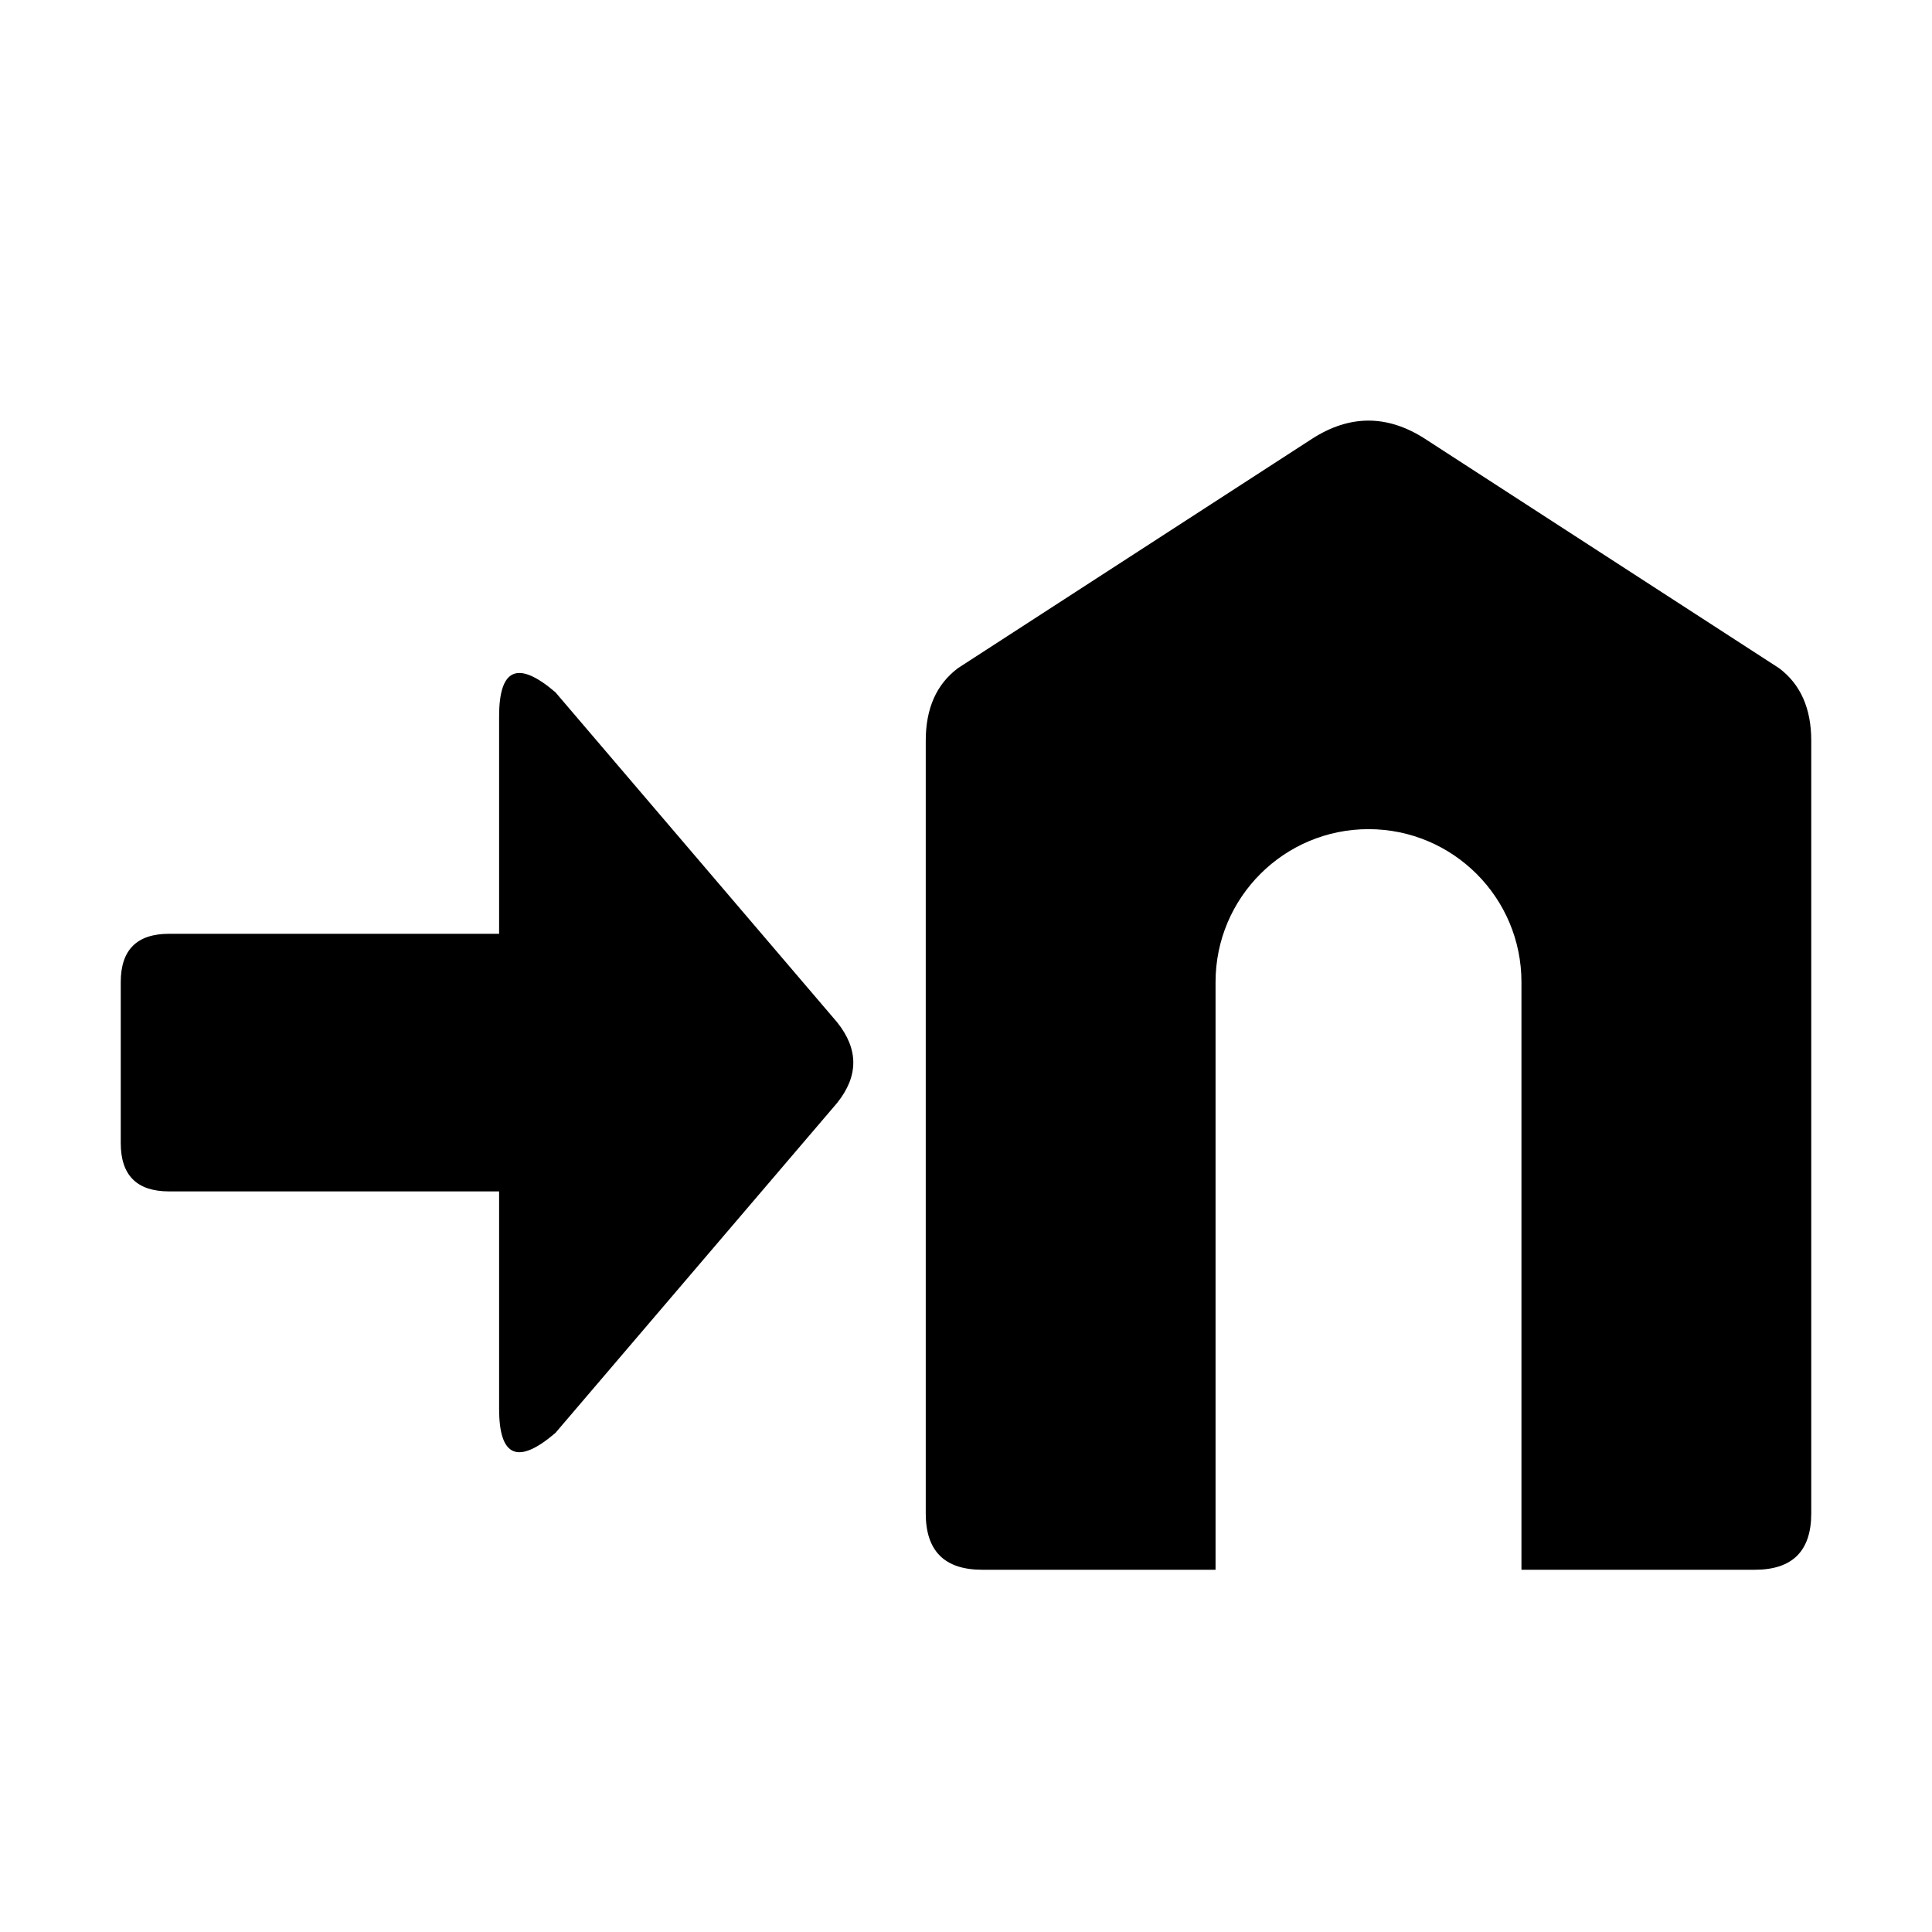
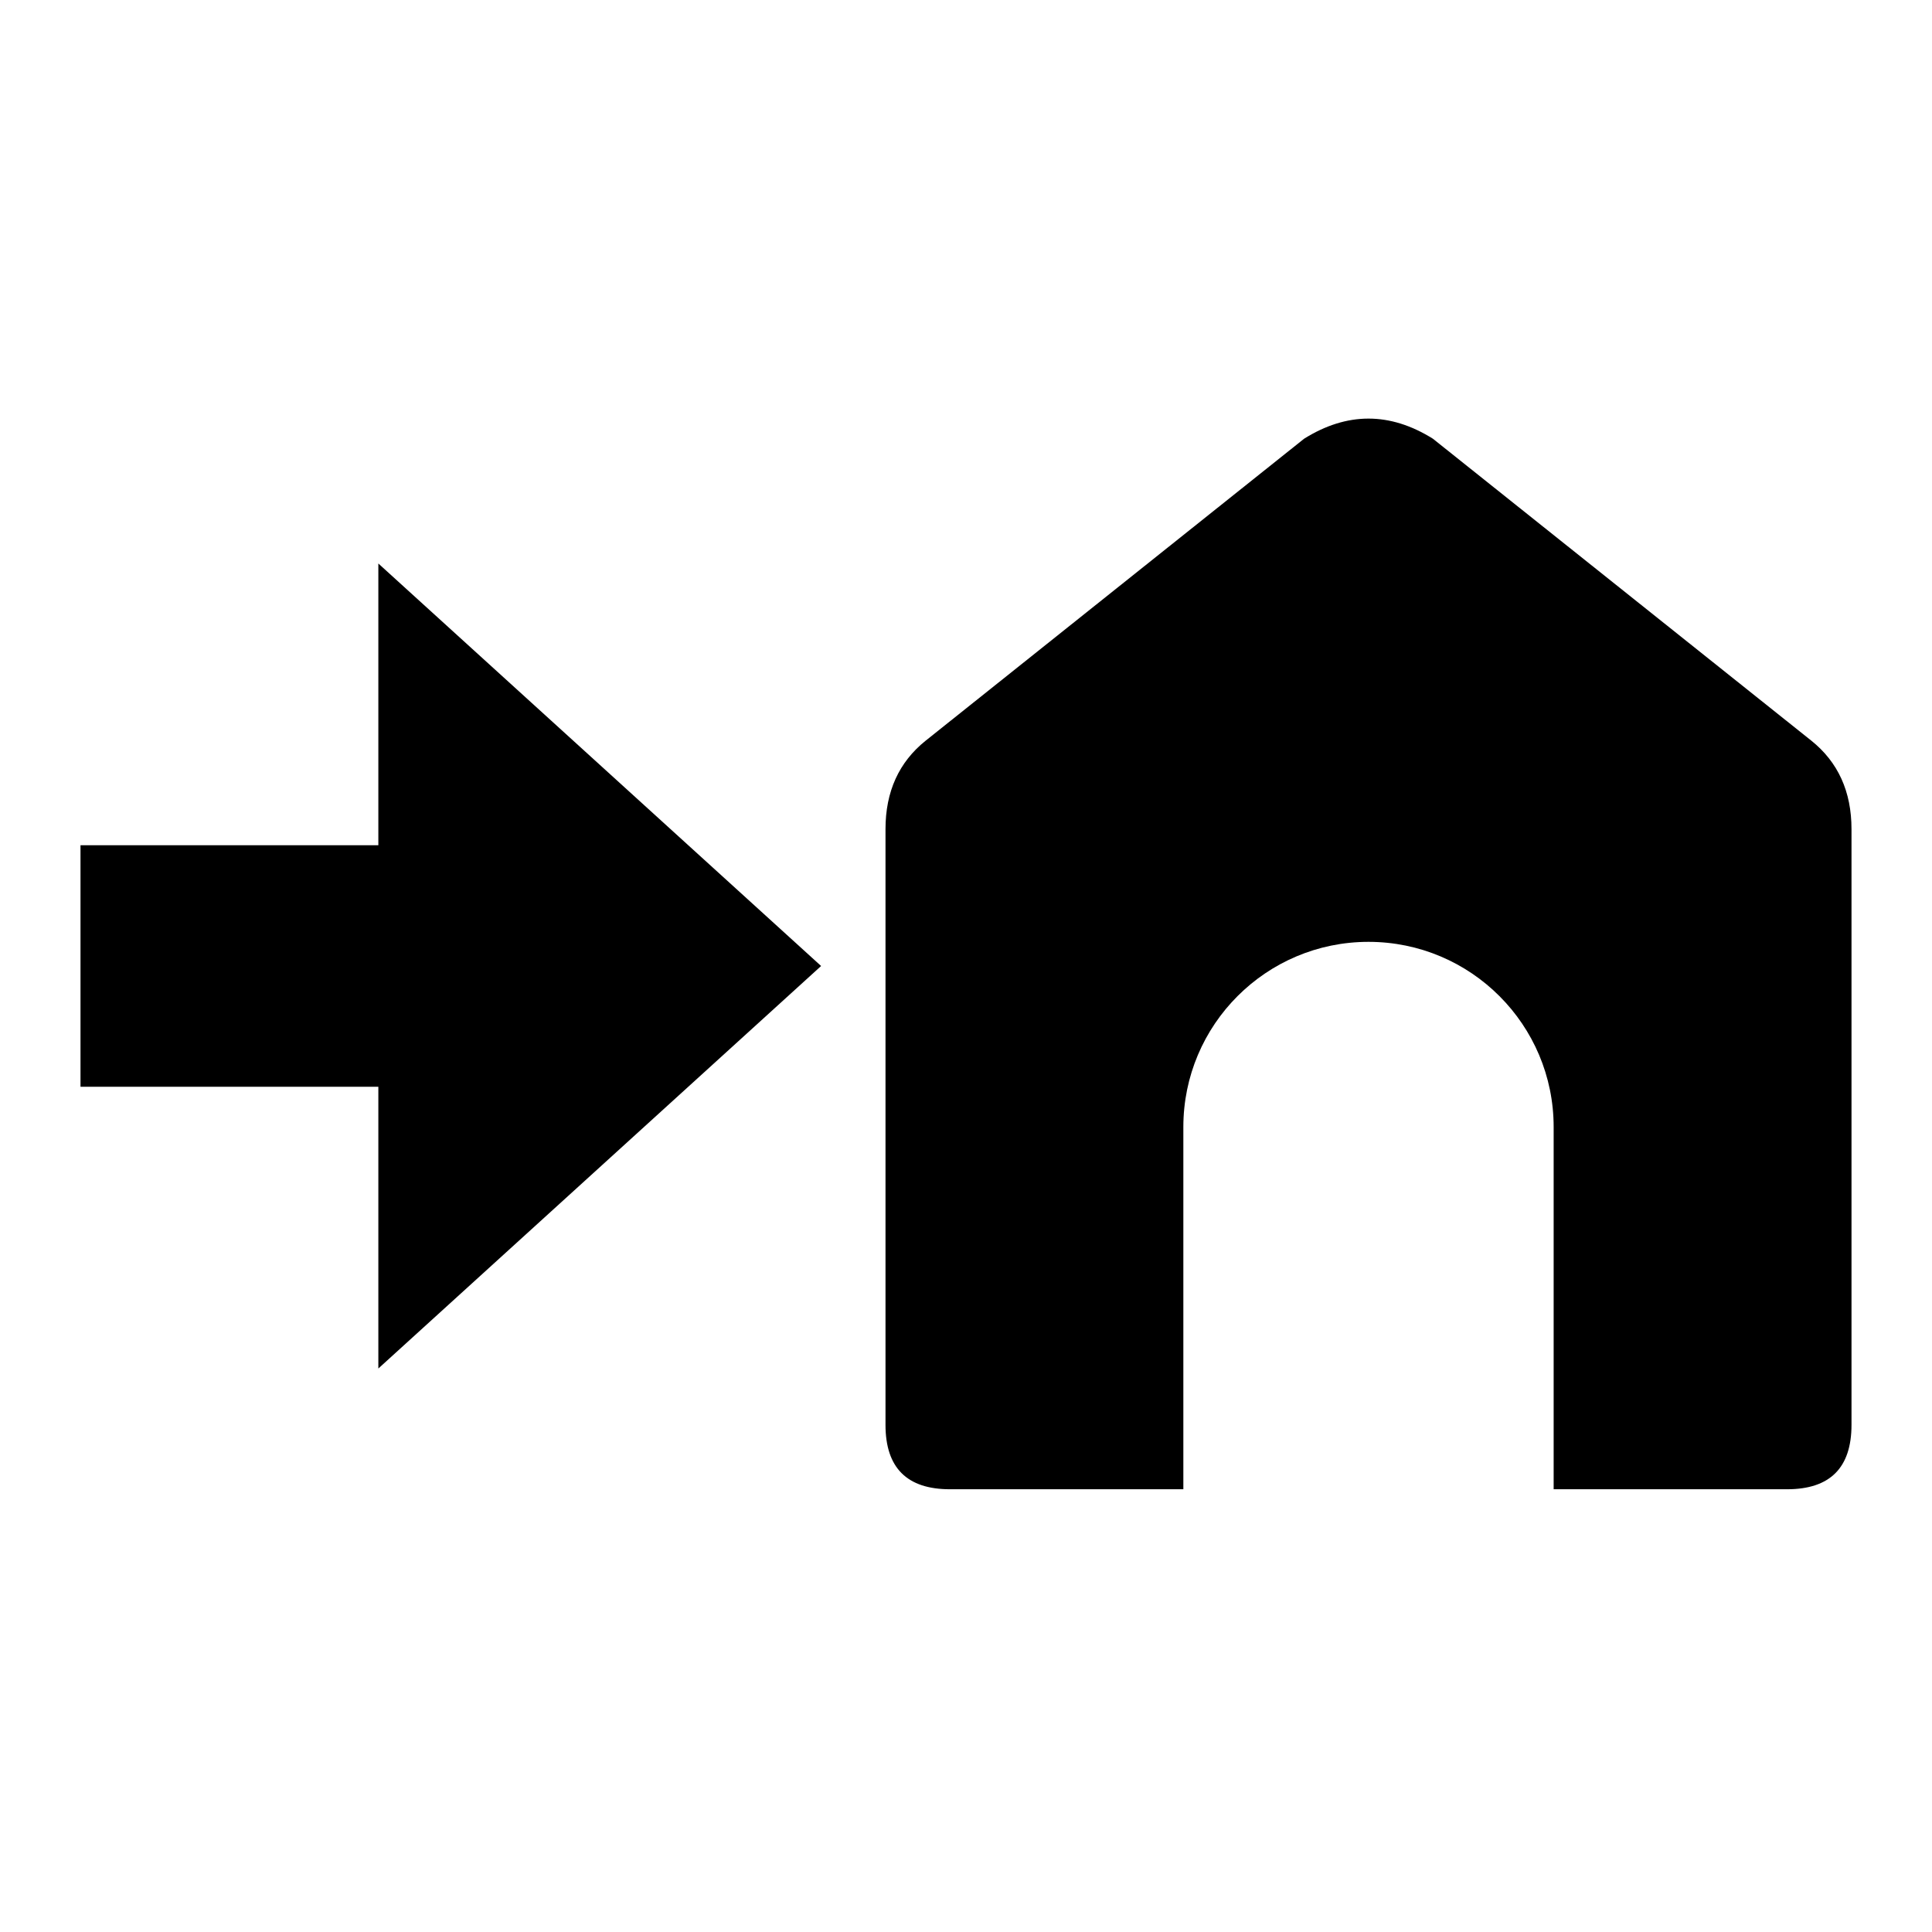
<svg xmlns="http://www.w3.org/2000/svg" width="24" height="24" viewBox="0 0 24 24" fill="#000000">
-   <path d="M2.1 11.6H6.2V8.9Q6.2 8 6.9 8.6L10.4 12.7Q10.8 13.2 10.4 13.7L6.9 17.8Q6.2 18.4 6.2 17.5V14.8H2.1Q1.5 14.8 1.5 14.2V12.2Q1.5 11.6 2.1 11.6Z" />
-   <path d="M16.3 5.45Q17 5 17.7 5.45L22.1 8.3Q22.5 8.6 22.5 9.2V18.8Q22.5 19.5 21.8 19.5H18.9V12.2A1.9 1.9 0 0 0 15.1 12.2V19.5H12.2Q11.5 19.5 11.5 18.8V9.2Q11.5 8.6 11.9 8.3Z" />
+   <path d="M1 10.5H4.7V7L10.2 12L4.7 17V13.5H1Z" />
+   <path d="M16.2 5.45Q17 4.95 17.8 5.45L22.5 9.2Q23 9.6 23 10.3V17.7Q23 18.5 22.2 18.5H19.3V14A2.3 2.3 0 0 0 14.7 14V18.5H11.8Q11 18.5 11 17.7V10.3Q11 9.6 11.5 9.2Z" />
</svg>
